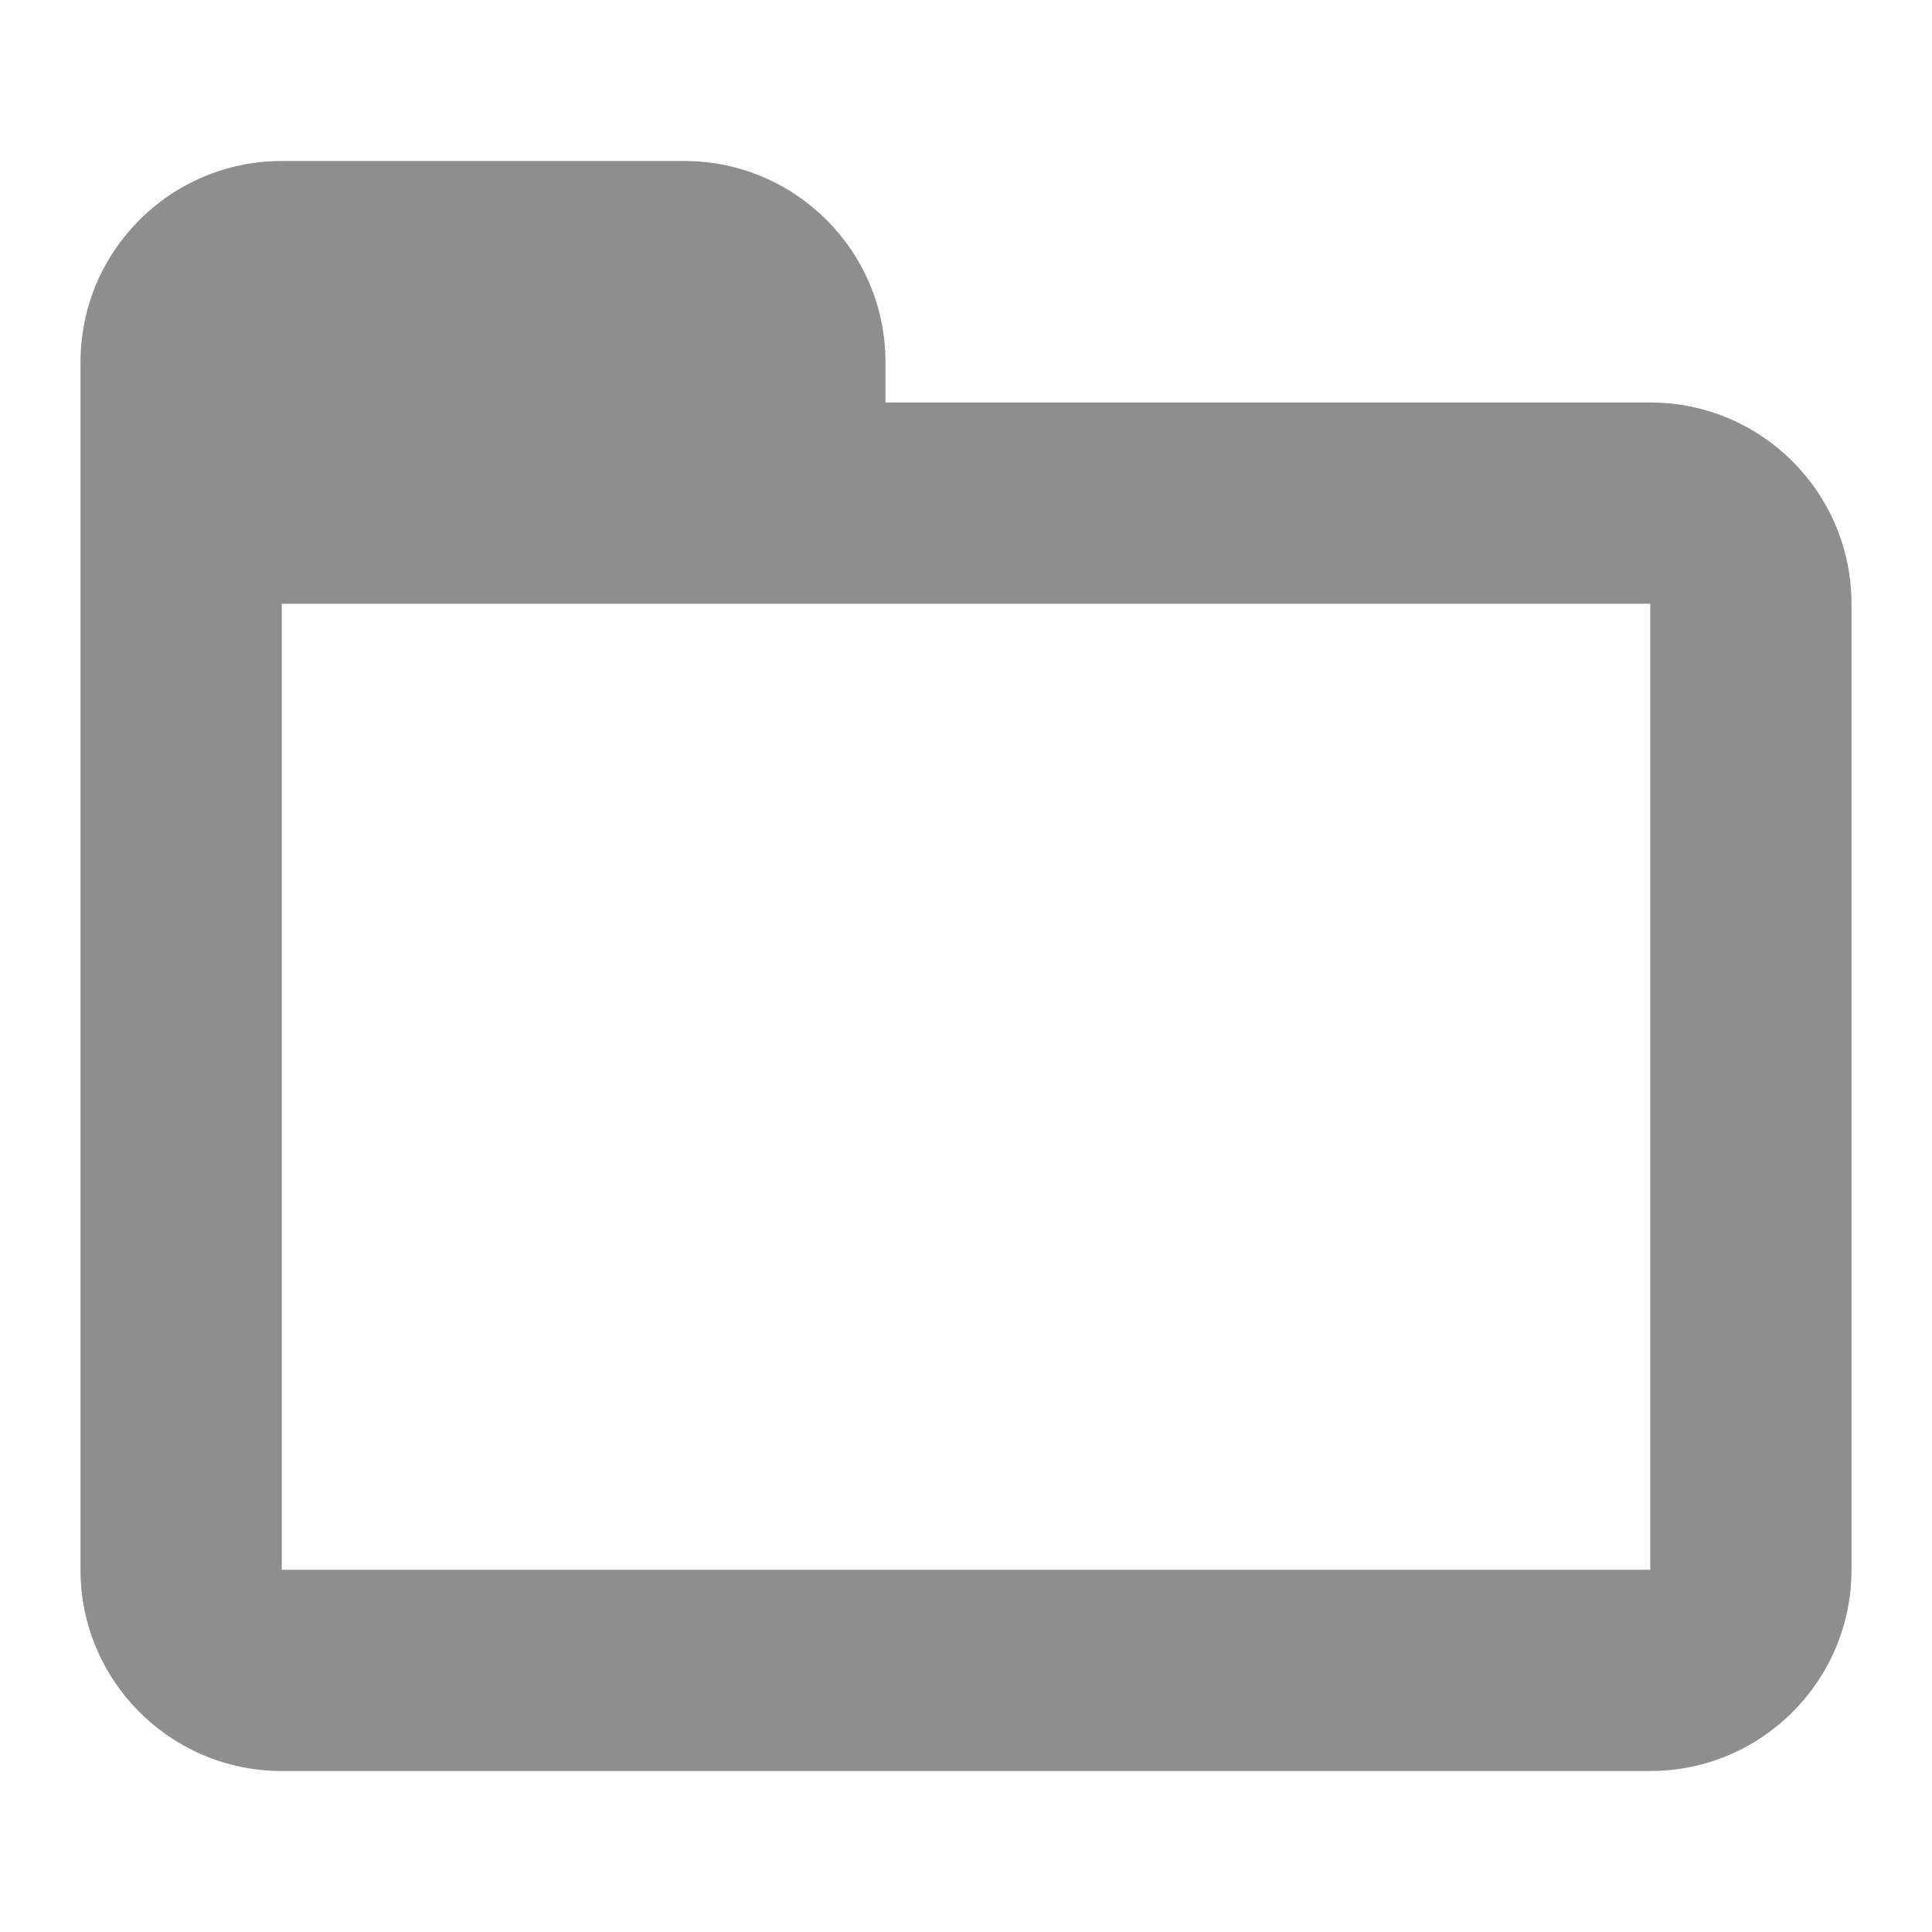
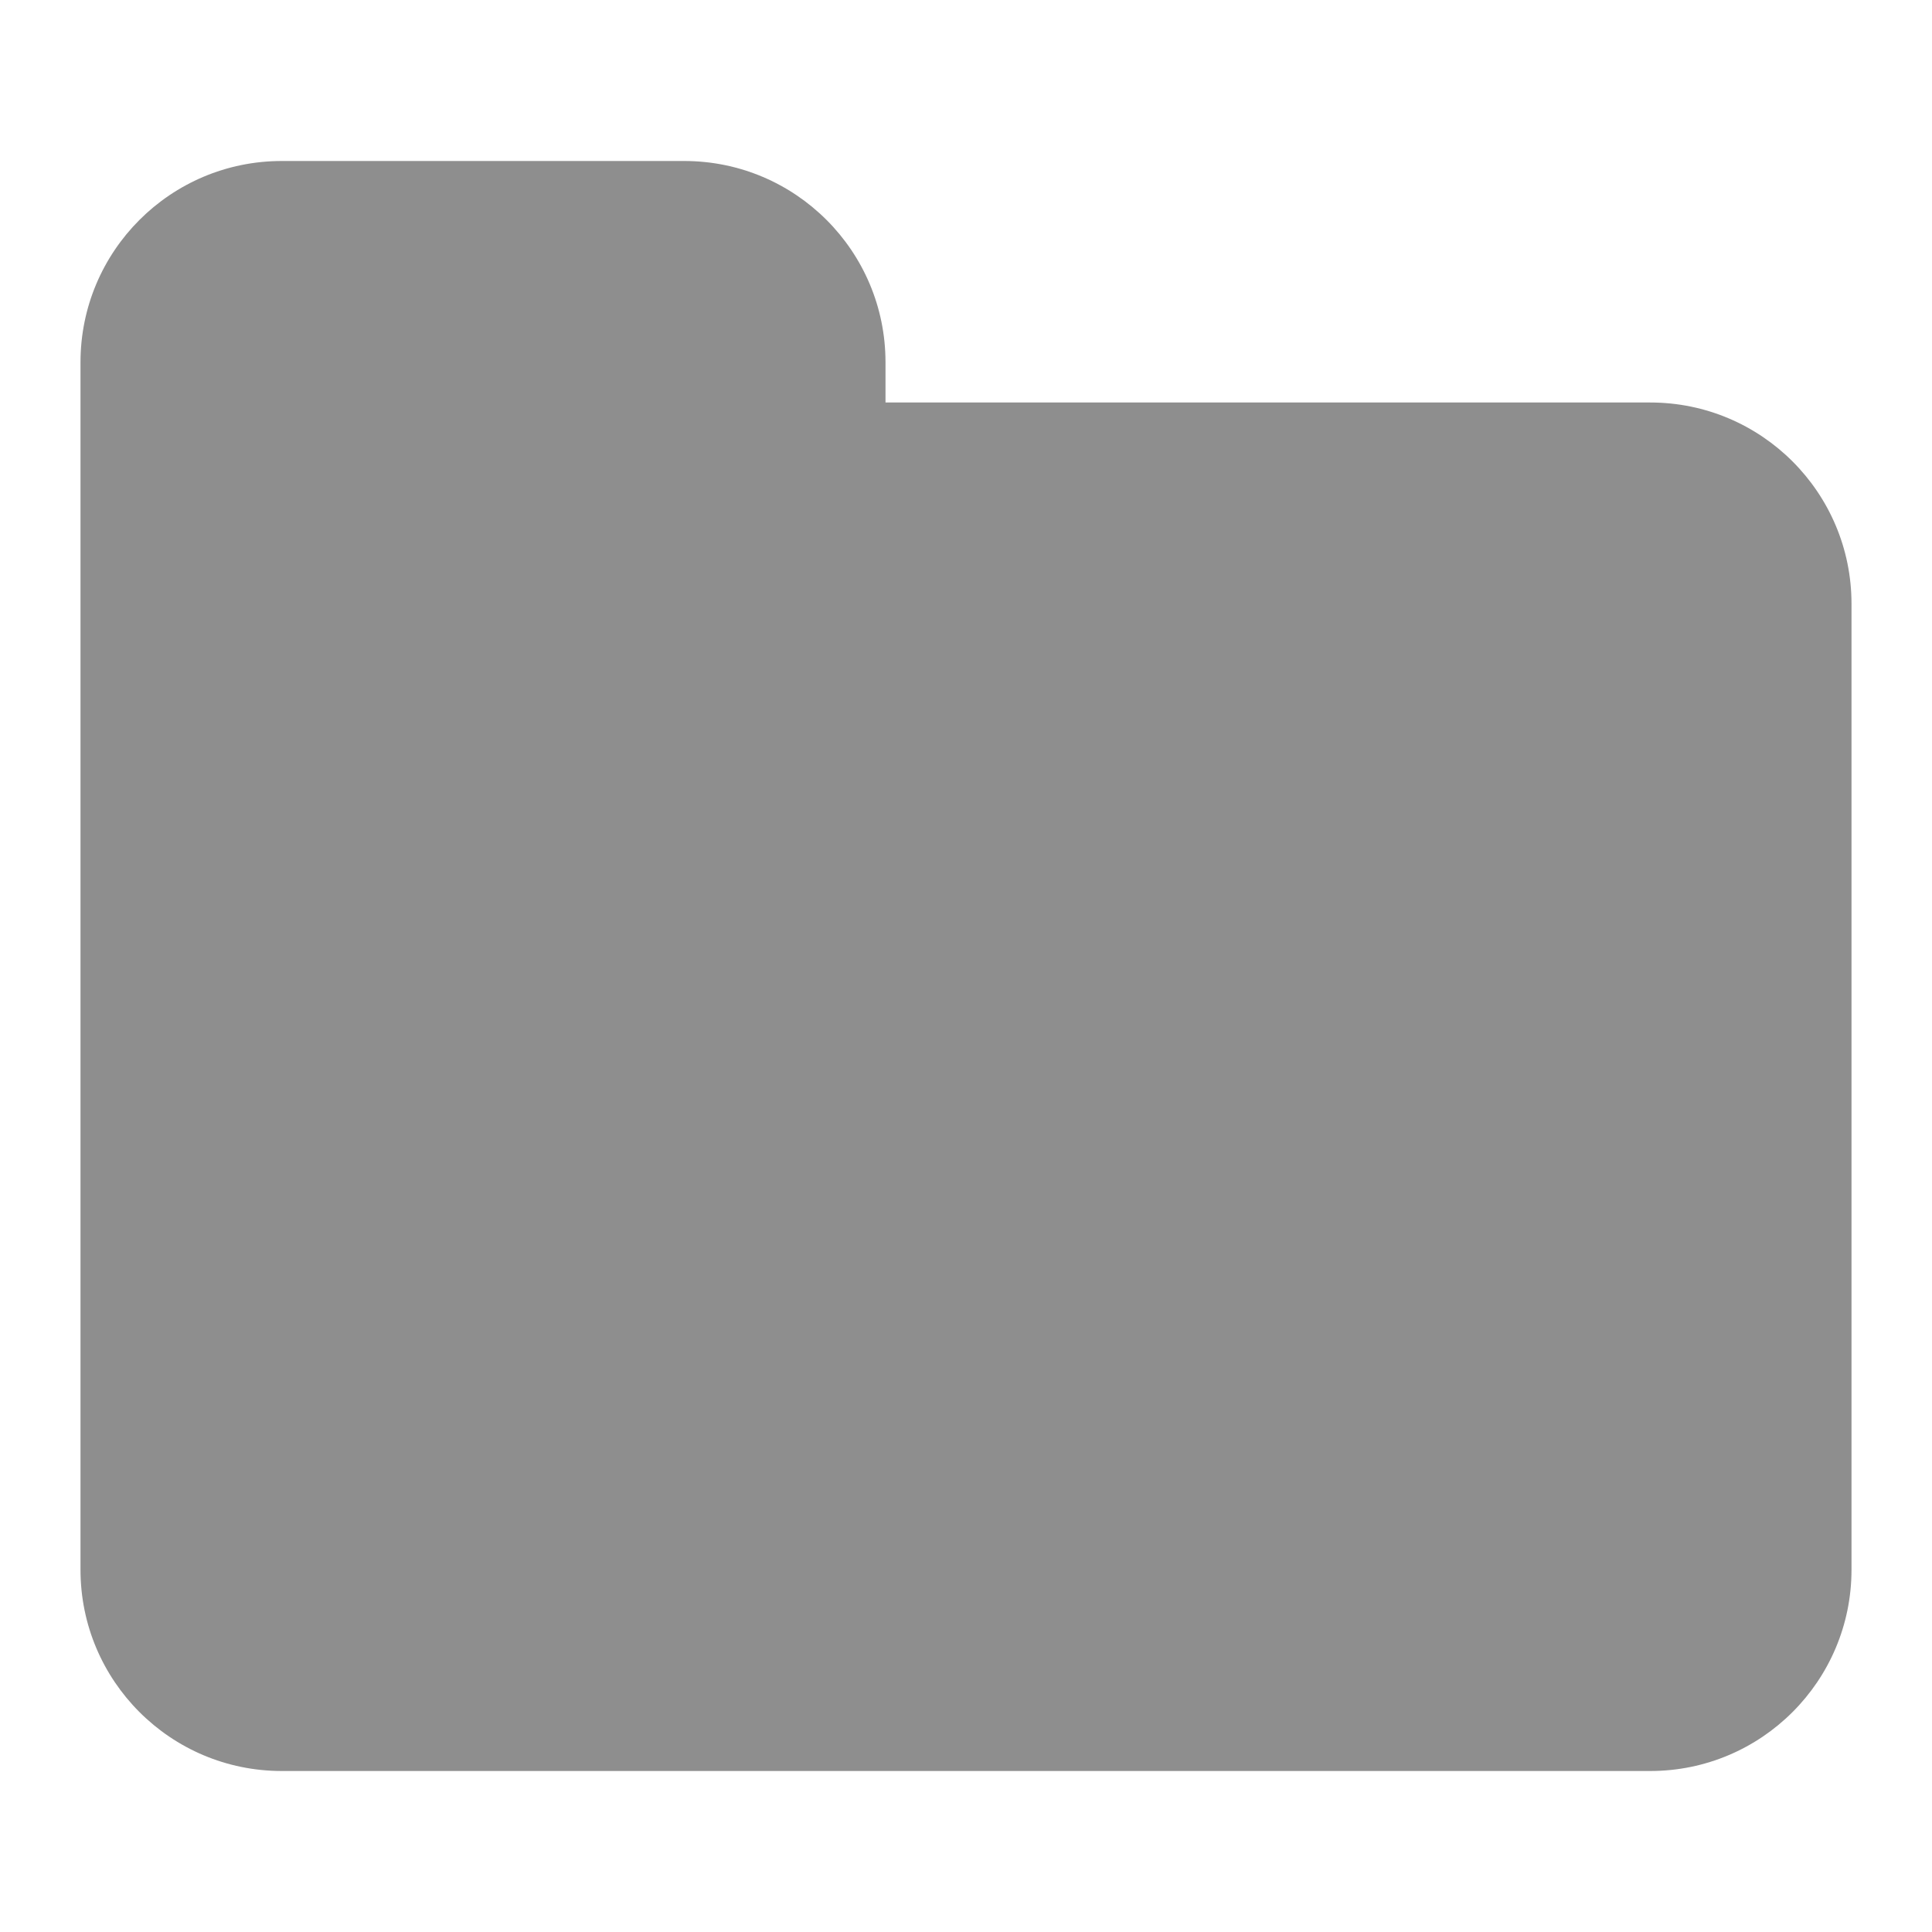
- <svg xmlns="http://www.w3.org/2000/svg" height="24" width="24">
-   <path d="M20.5 19.5h-17v-12h17zm0-14.5H11v-.5A2.5 2.5 0 0 0 8.5 2h-5A2.5 2.5 0 0 0 1 4.5v15A2.5 2.5 0 0 0 3.5 22h17a2.5 2.5 0 0 0 2.5-2.5v-12A2.5 2.5 0 0 0 20.5 5z" fill="#8e8e8e" />
+ <svg xmlns="http://www.w3.org/2000/svg" width="24" height="24">
+   <path d="M11 5v-.5A2.5 2.5 0 0 0 8.5 2h-5A2.5 2.5 0 0 0 1 4.5v15A2.5 2.5 0 0 0 3.5 22h17a2.5 2.5 0 0 0 2.5-2.5v-12A2.5 2.5 0 0 0 20.5 5H11z" fill="#8E8E8E" />
</svg>
